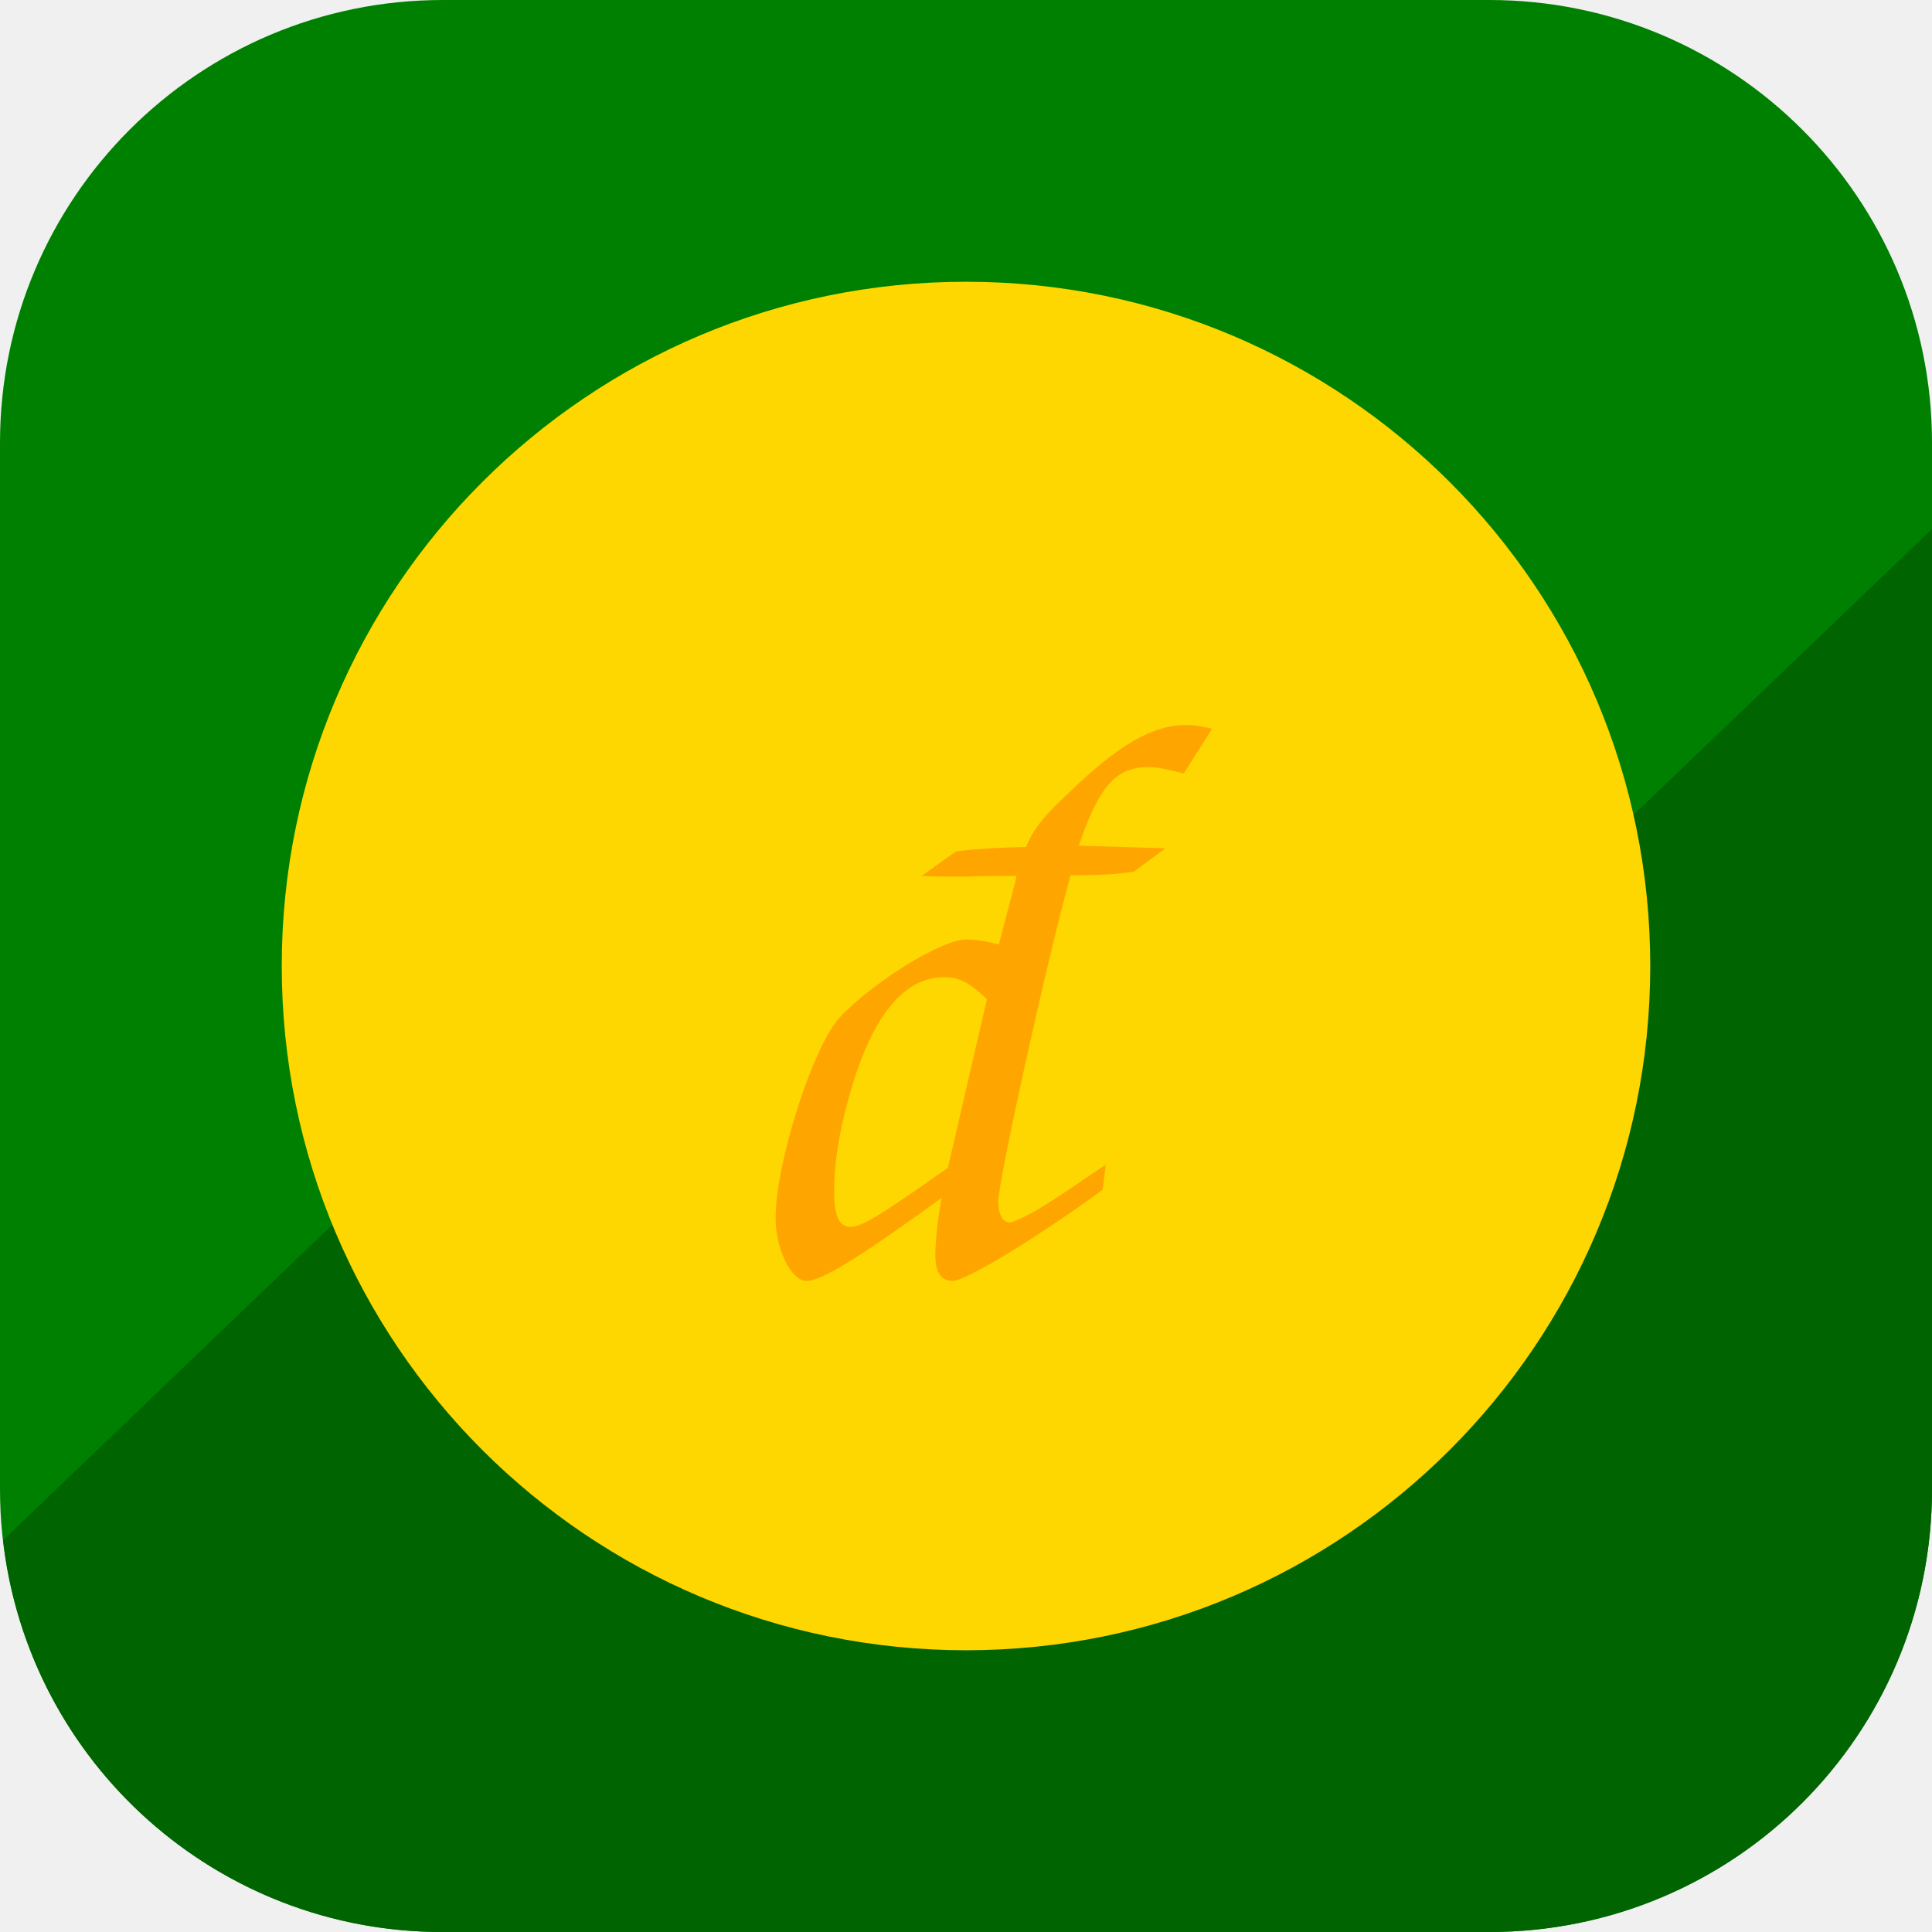
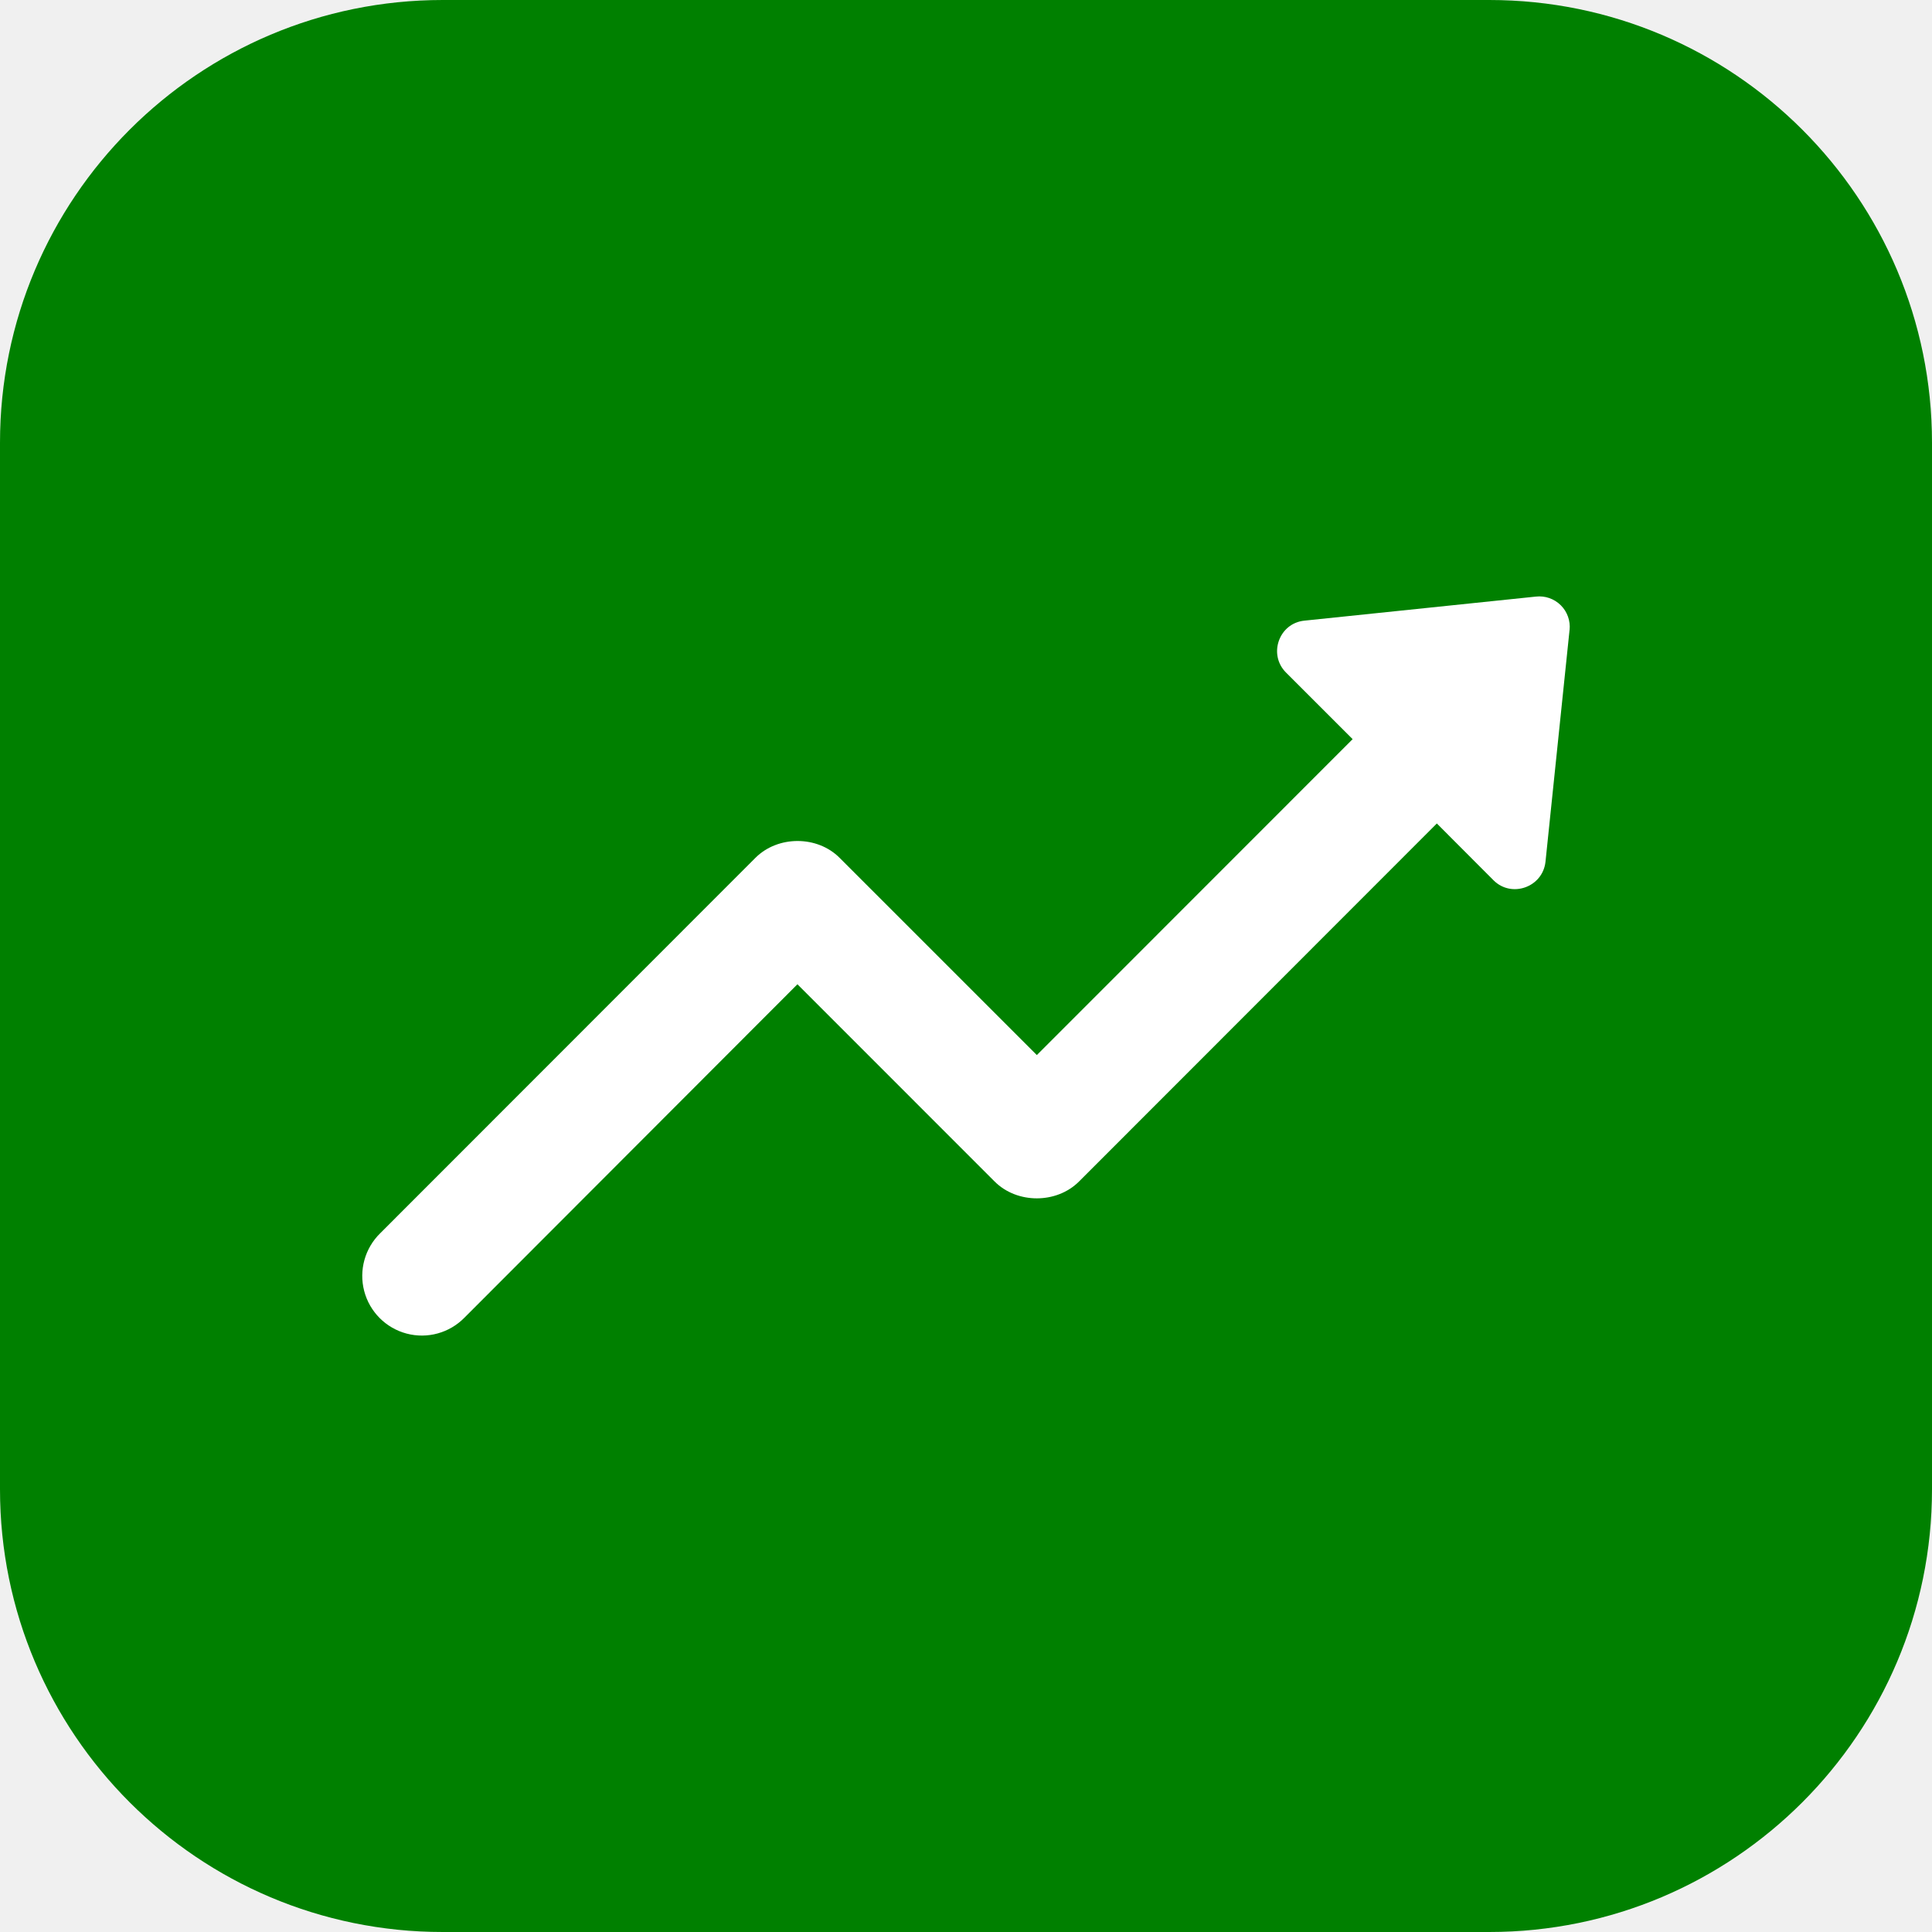
<svg xmlns="http://www.w3.org/2000/svg" viewBox="0 0 48 48">
  <rect width="48" height="48" fill="green" ry="11" />
-   <path style="fill:#006400;fill-opacity:1;stroke-width:0;stroke-miterlimit:4;stroke-dasharray:none;stroke:none" d="m48 13.143-17.197 16.47-9.412-9.023a2.095 2.095 0 0 0-2.868 0L.078 38.266A10.97 10.97 0 0 0 11 48h26c6.094 0 11-4.906 11-11V13.143z" />
-   <circle style="fill:gold;fill-opacity:1;stroke-width:0;stroke:none;stroke-miterlimit:4;stroke-dasharray:none" cx="24" cy="24" r="17" />
-   <text xml:space="preserve" style="font-style:normal;font-variant:normal;font-weight:400;font-stretch:normal;font-size:20px;line-height:0;font-family:'Comic Sans MS';-inkscape-font-specification:'Comic Sans MS';fill:orange;fill-opacity:1;stroke:none;stroke-width:0;stroke-miterlimit:4;stroke-dasharray:none" x="17.535" y="31.559">
-     <tspan x="17.535" y="31.559" style="font-style:normal;font-variant:normal;font-weight:400;font-stretch:normal;font-size:20px;font-family:'Comic Sans MS';-inkscape-font-specification:'Comic Sans MS';fill:orange;fill-opacity:1">
-       <tspan x="17.535" y="31.559" style="font-style:normal;font-variant:normal;font-weight:400;font-stretch:normal;font-size:20px;font-family:'Comic Sans MS';-inkscape-font-specification:'Comic Sans MS';fill:orange;fill-opacity:1;stroke-width:0;stroke-miterlimit:4;stroke-dasharray:none">đ</tspan>
-     </tspan>
-   </text>
+   <path d="m38.995 15.652-.598 5.76c-.07.632-.843.904-1.289.46l-1.41-1.413-8.89 8.895c-.558.558-1.54.558-2.097 0l-4.899-4.9-8.272 8.282a1.481 1.482 0 1 1-2.092-2.098l9.32-9.325c.557-.558 1.538-.558 2.092 0l4.9 4.9 7.846-7.849-1.655-1.654c-.45-.45-.176-1.226.455-1.29l5.755-.598a.756.756 0 0 1 .835.83z" fill="#fff" style="stroke:none;stroke-width:1;stroke-miterlimit:4;stroke-dasharray:none" />
</svg>
